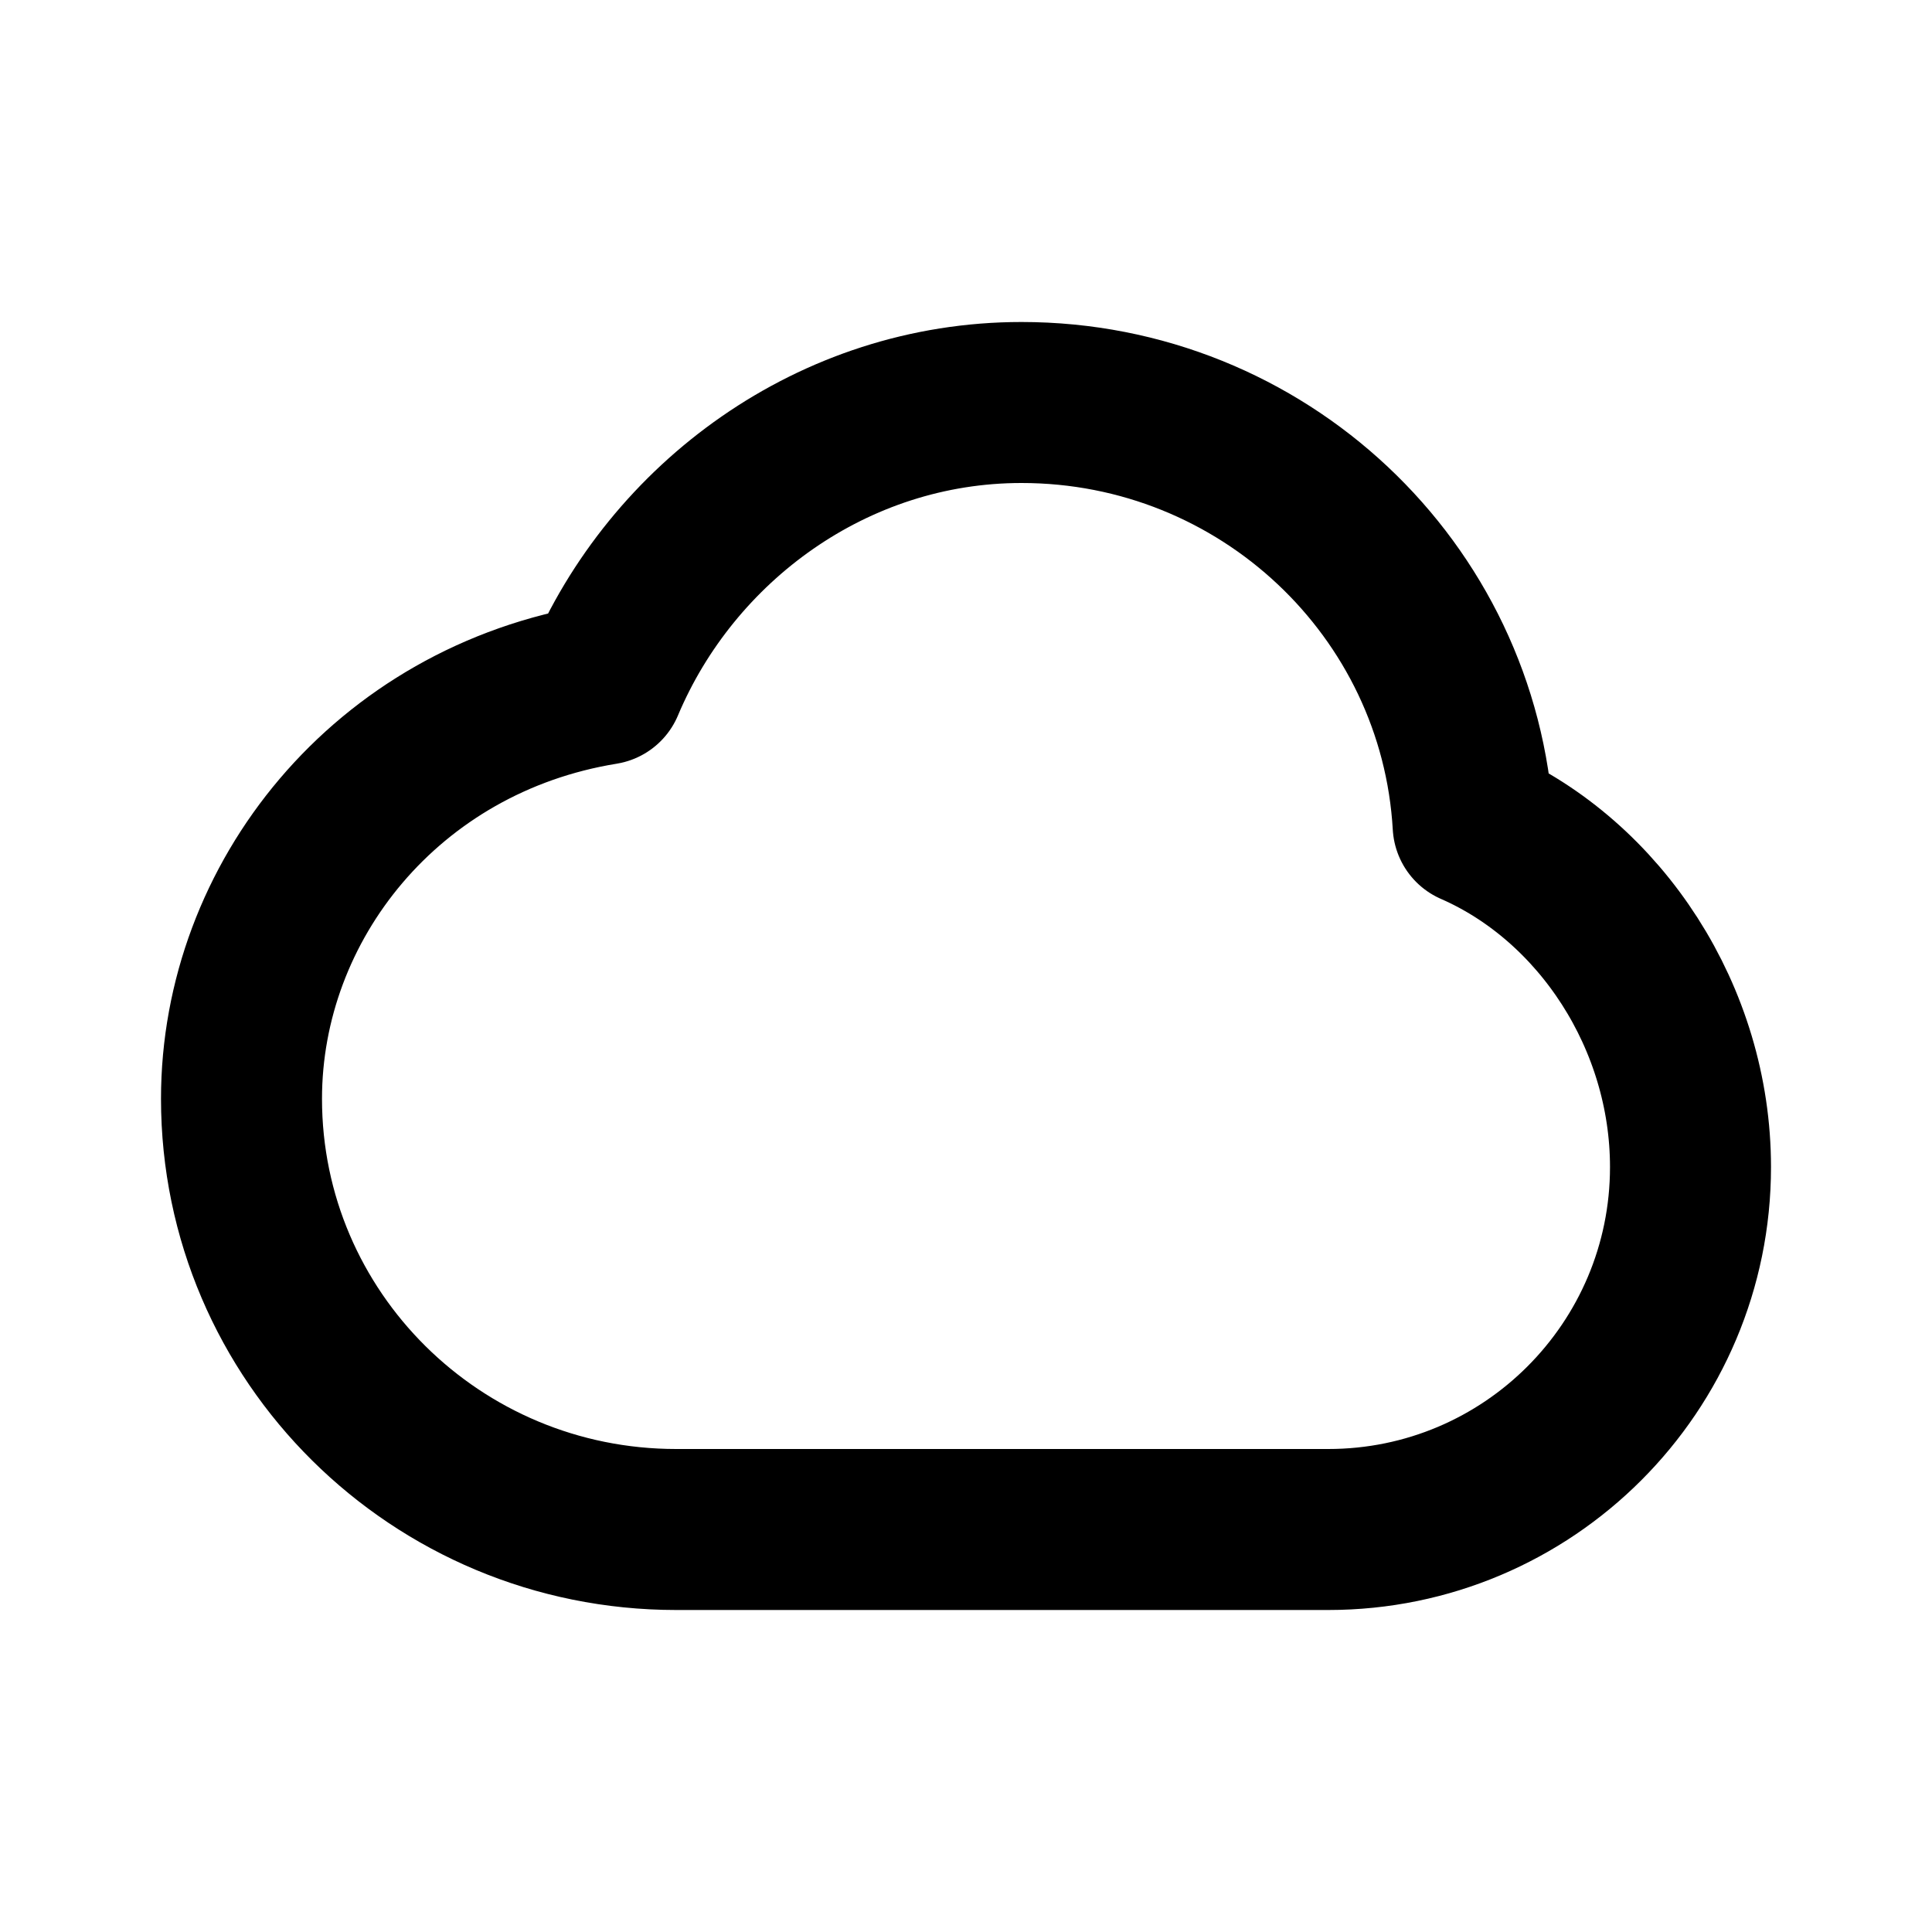
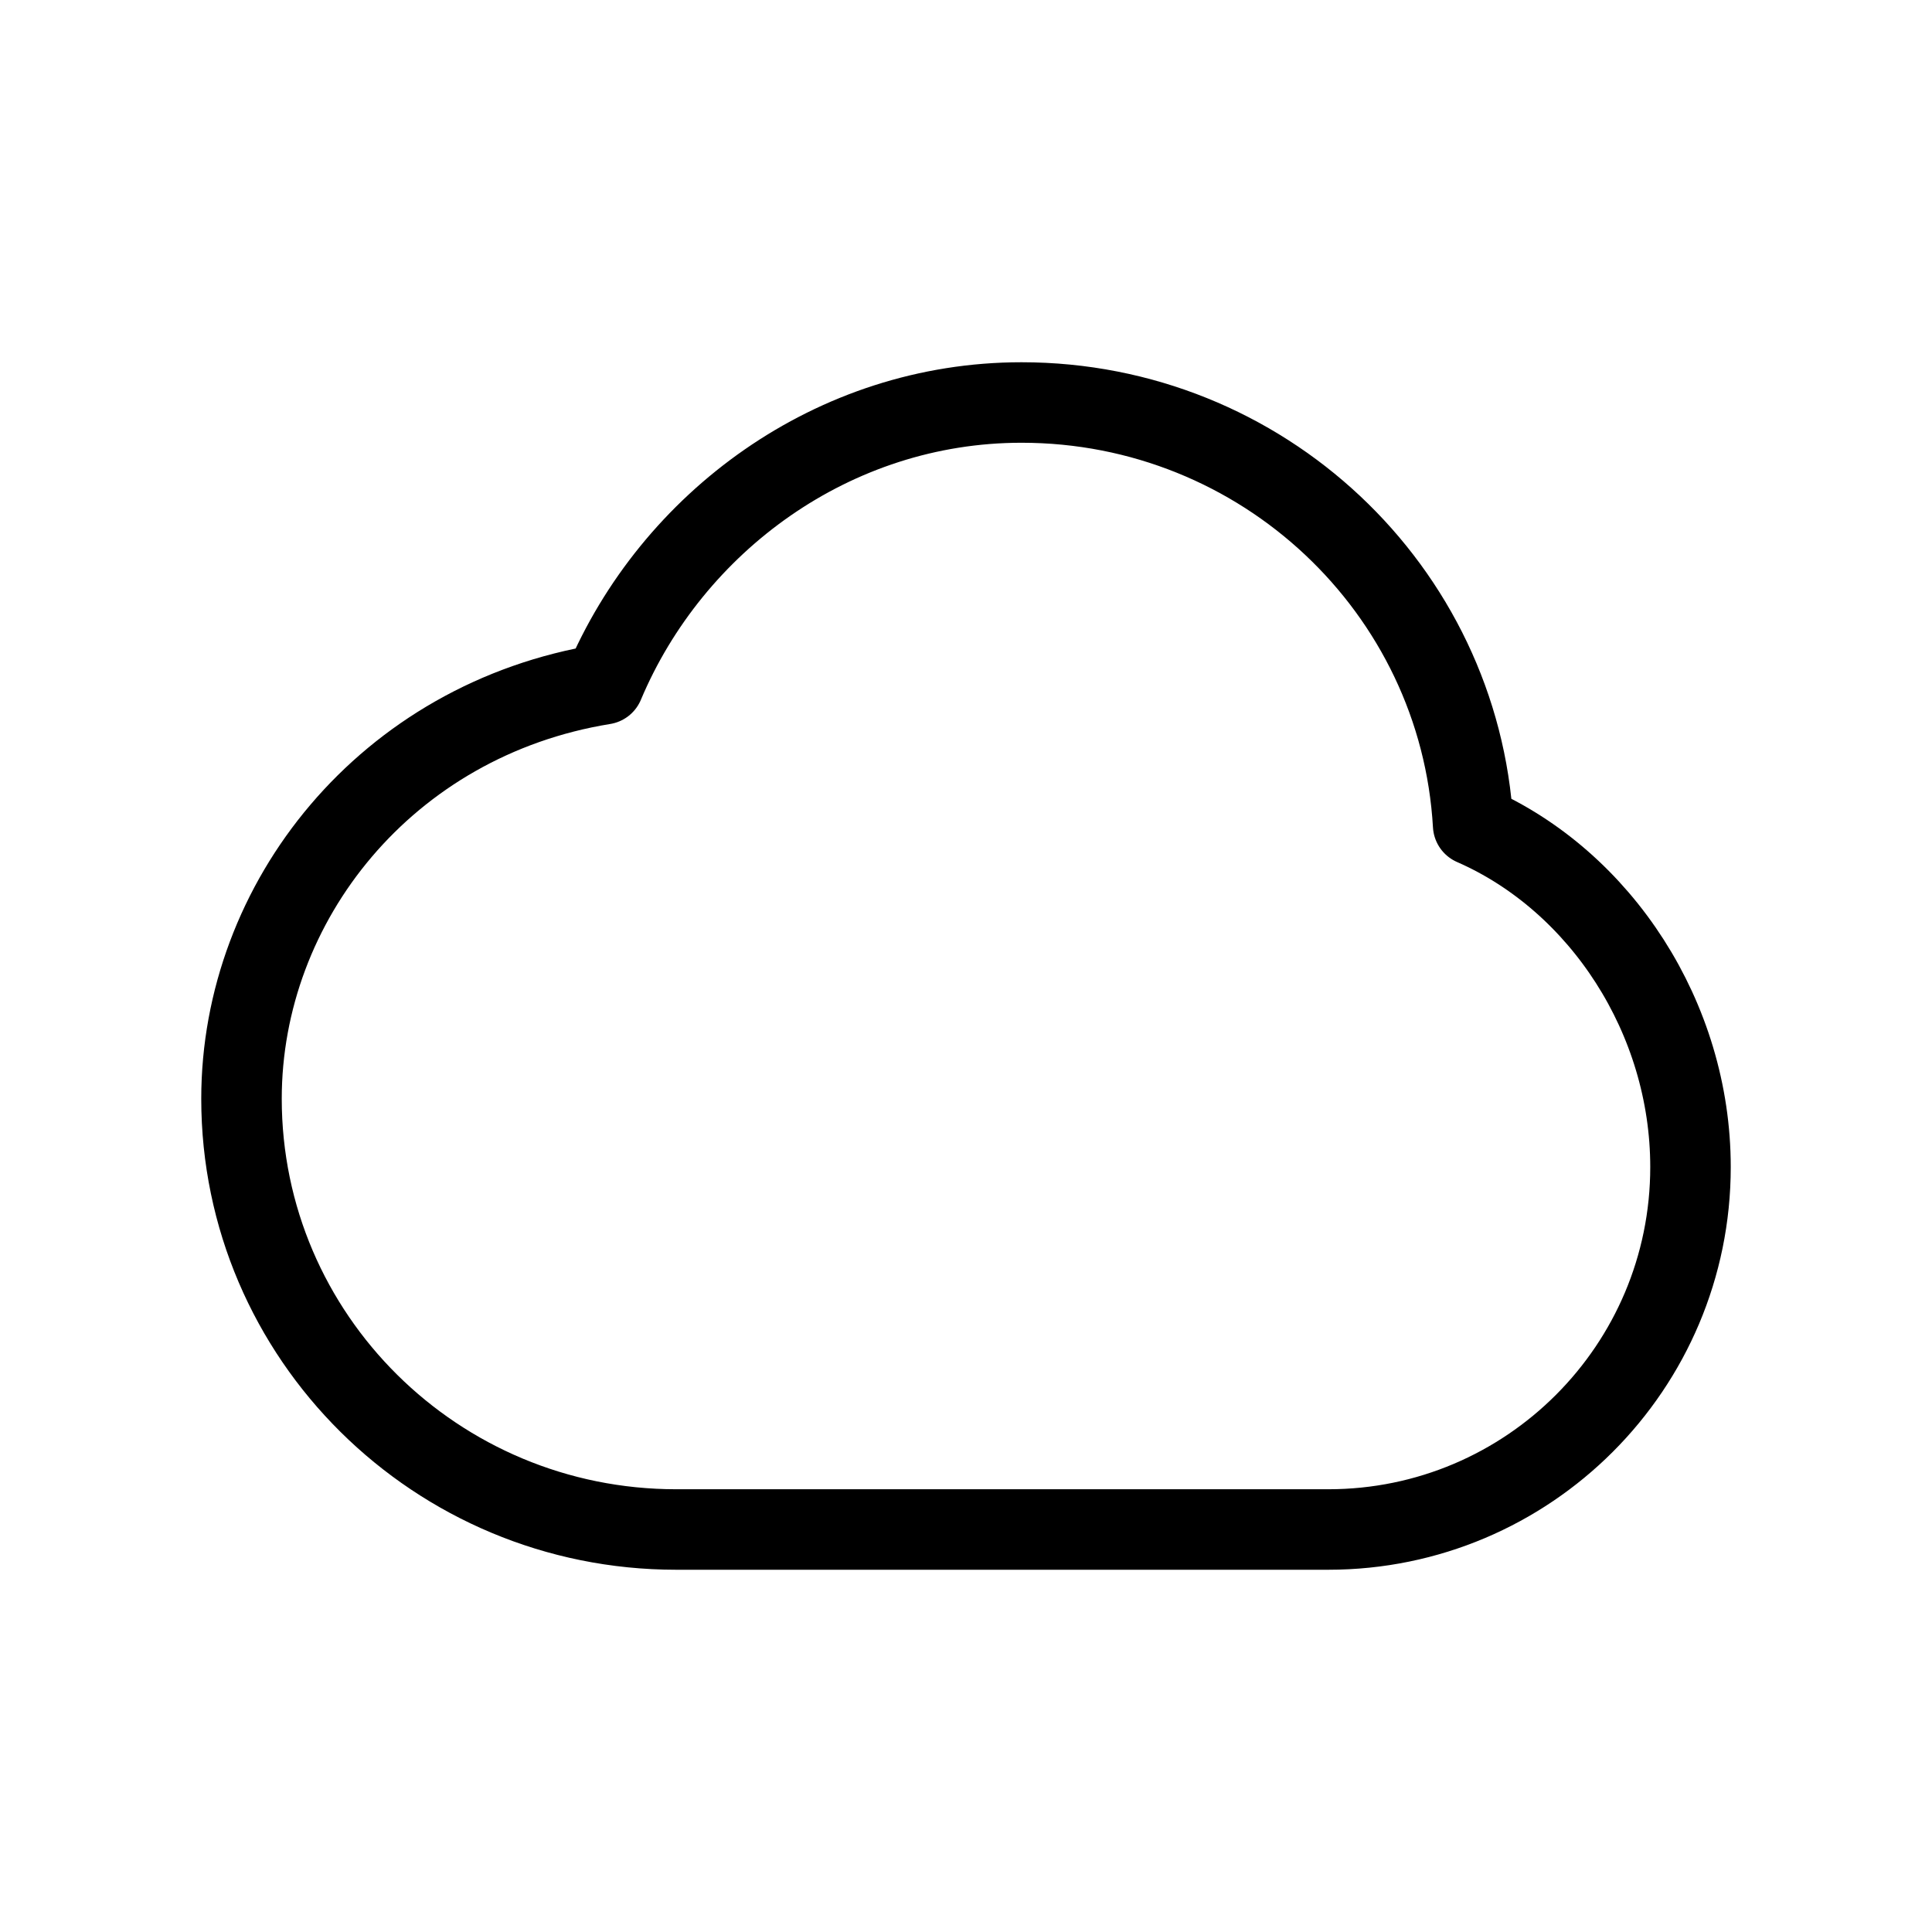
<svg xmlns="http://www.w3.org/2000/svg" width="800px" height="800px" viewBox="0 0 24 24" fill="none">
-   <path d="M3 13.649C3 16.604 5.418 19 8.4 19L16.5 19C18.985 19 21 16.984 21 14.497C21 12.65 19.889 10.945 18.3 10.25C18.132 7.323 15.684 5 12.689 5C10.351 5 8.347 6.486 7.5 8.5C4.8 8.938 3 11.2 3 13.649Z" stroke="#000000" stroke-width="2" stroke-linecap="round" stroke-linejoin="round" />
+   <path d="M3 13.649C3 16.604 5.418 19 8.4 19L16.5 19C18.985 19 21 16.984 21 14.497C21 12.65 19.889 10.945 18.3 10.25C18.132 7.323 15.684 5 12.689 5C10.351 5 8.347 6.486 7.5 8.5C4.8 8.938 3 11.2 3 13.649Z" stroke="#000000" stroke-width="" stroke-linecap="round" stroke-linejoin="round" />
</svg>
